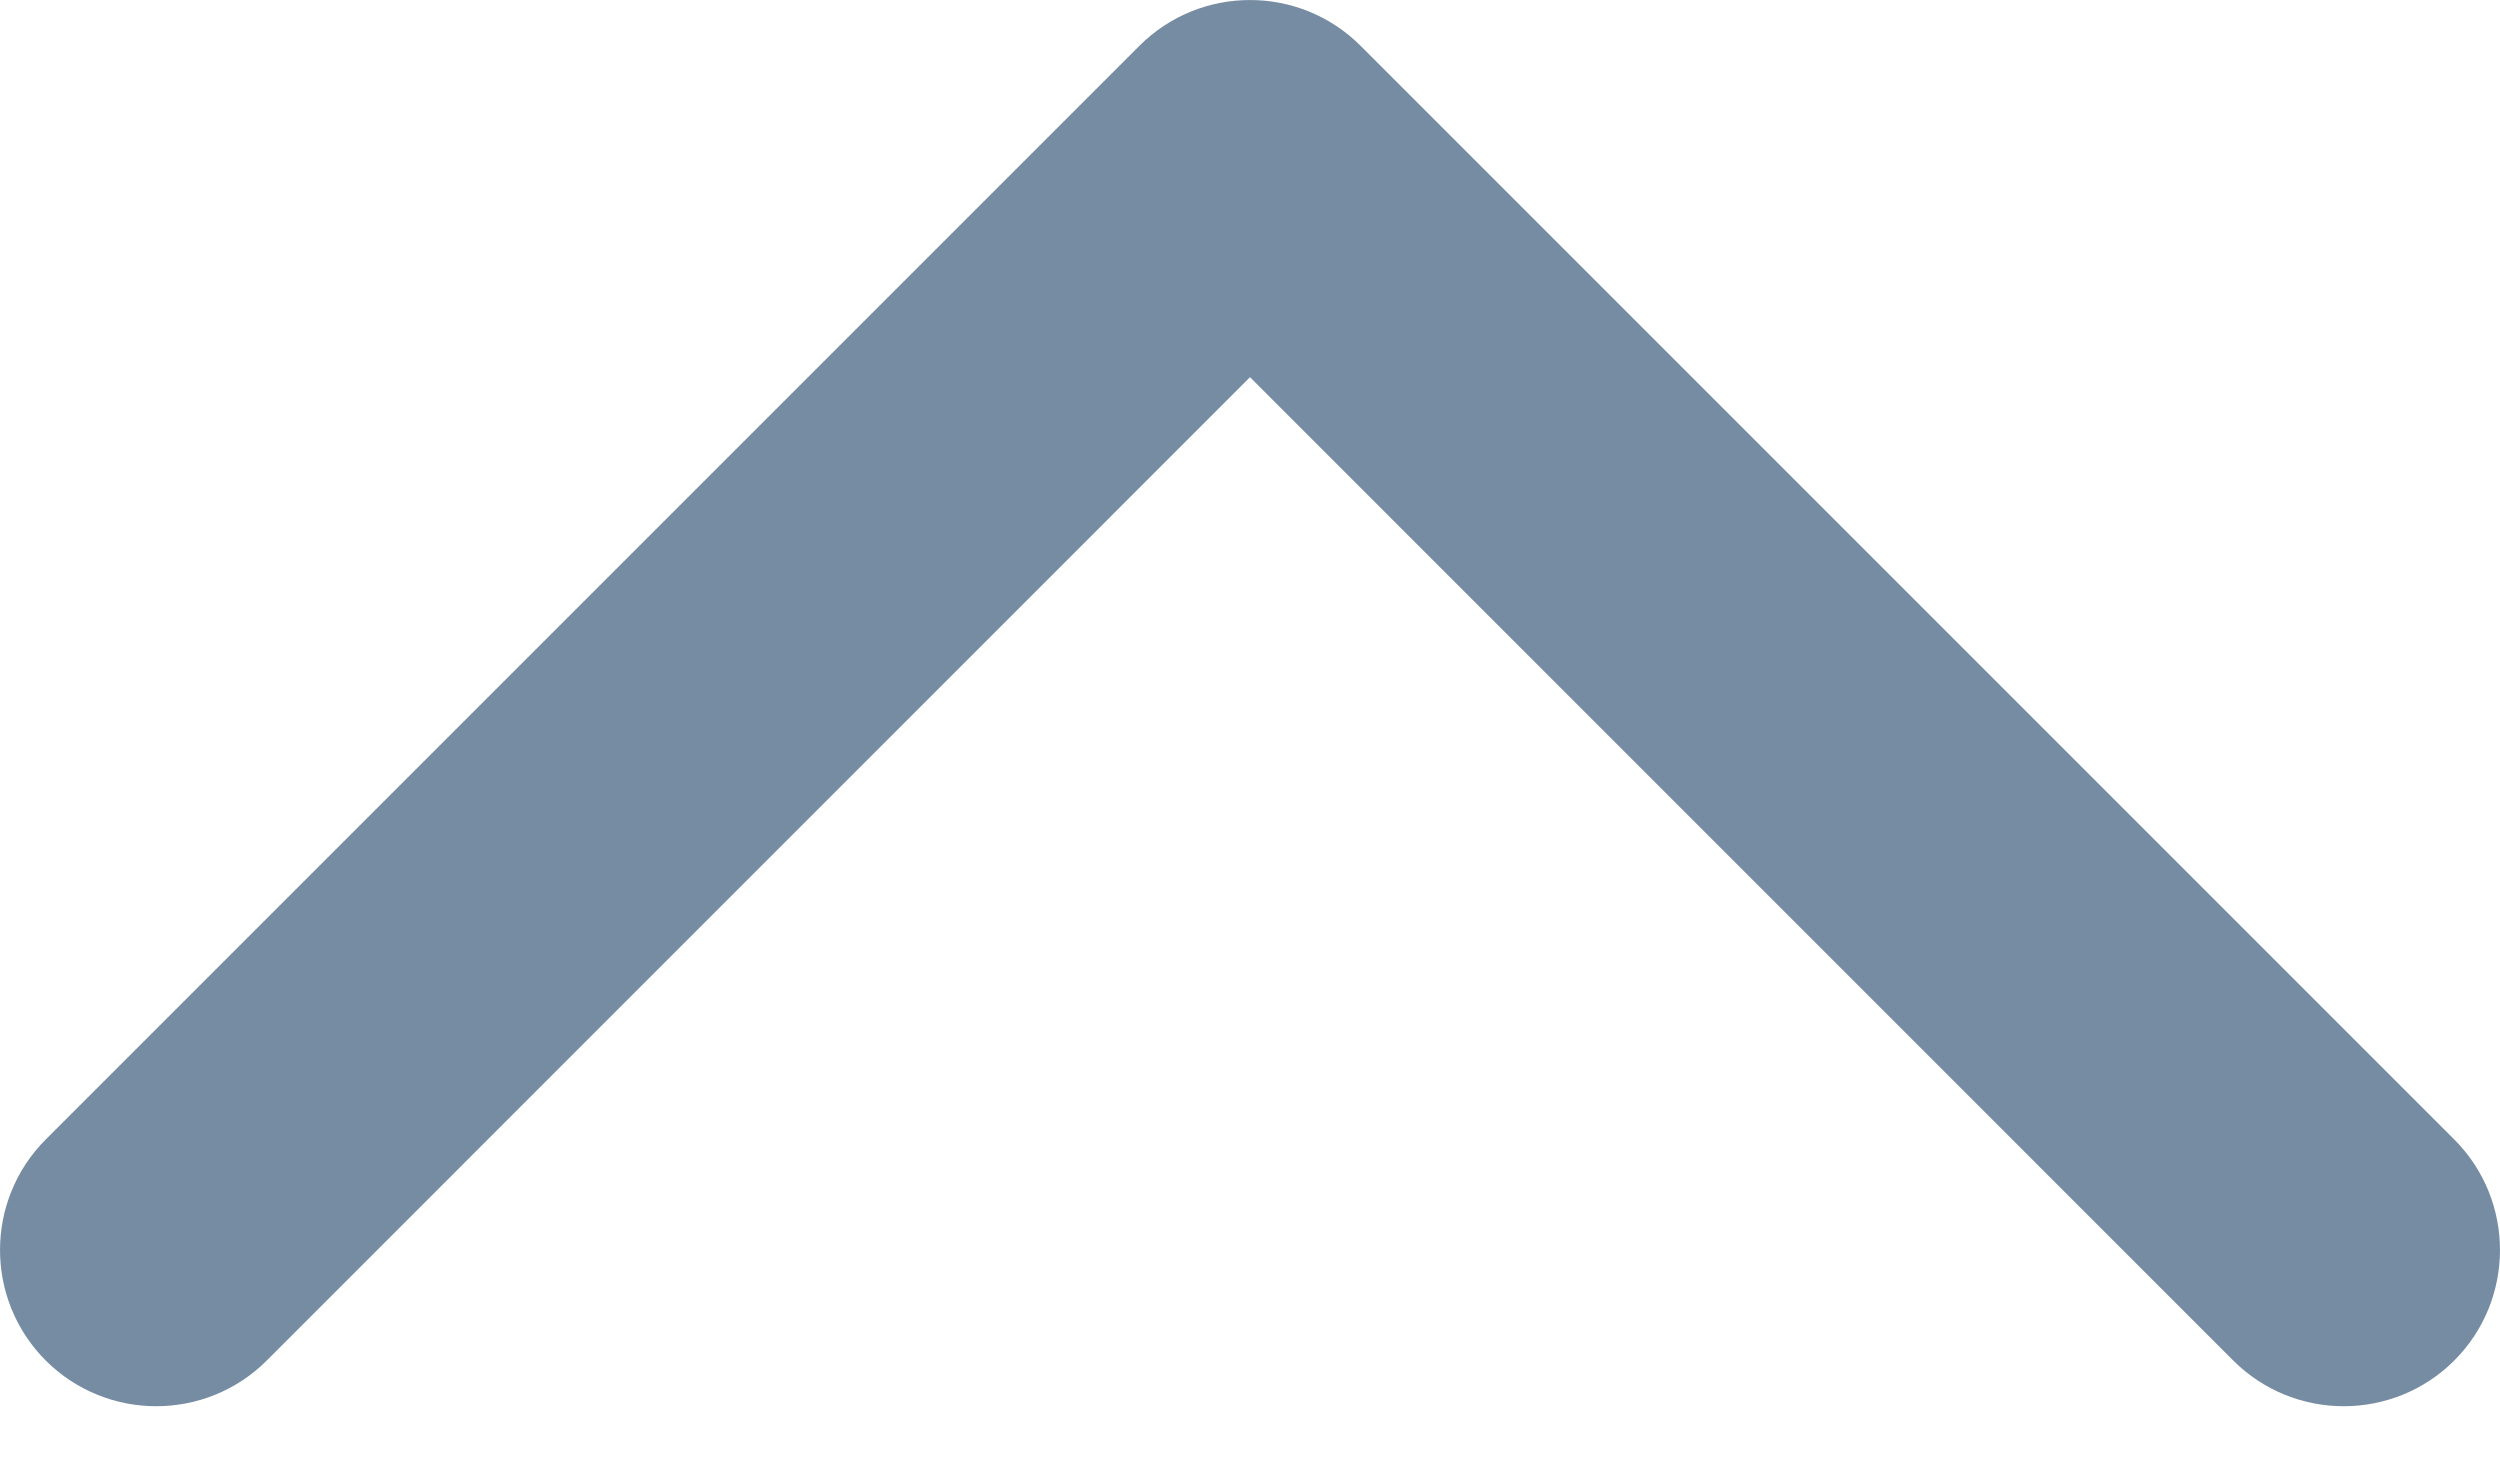
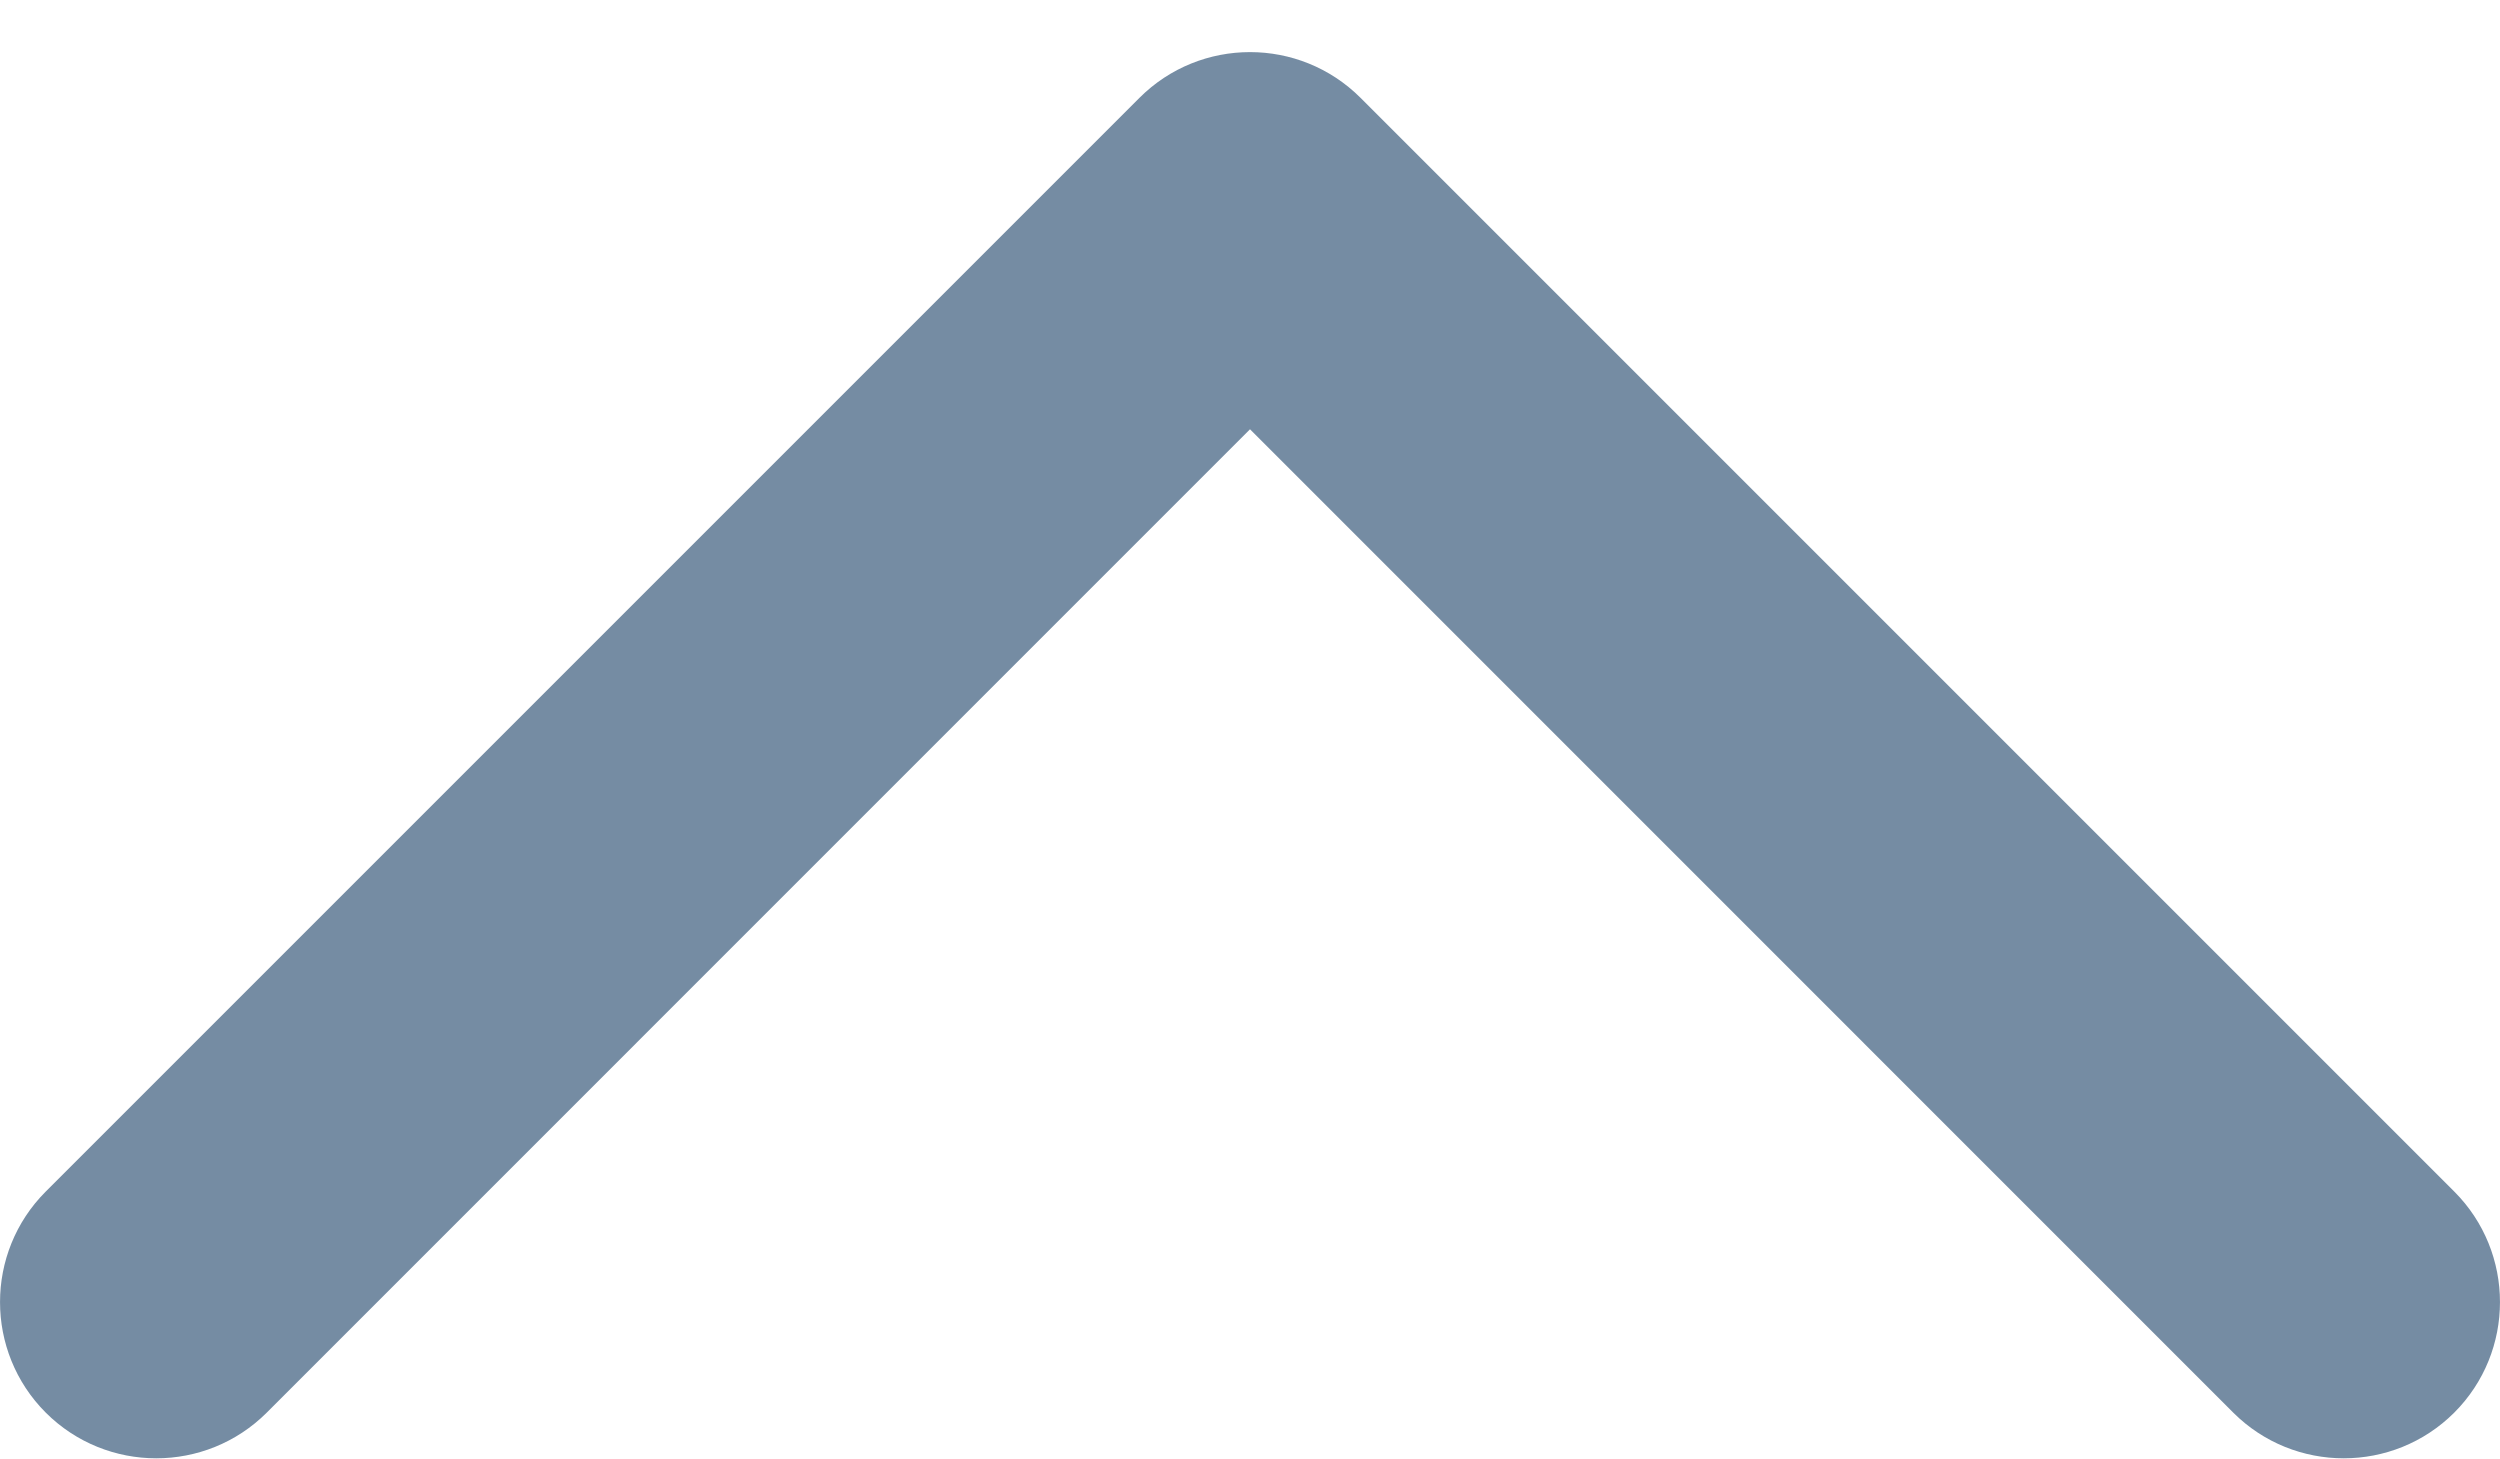
<svg xmlns="http://www.w3.org/2000/svg" id="meteor-icon-kit__solid-chevron-up" viewBox="0 0 24 14" fill="none">
-   <path fill-rule="evenodd" clip-rule="evenodd" d="M12 3.621L2.561 13.061C1.975 13.646 1.025 13.646 0.439 13.061C-0.146 12.475 -0.146 11.525 0.439 10.939L10.939 0.439C11.525 -0.146 12.475 -0.146 13.061 0.439L23.561 10.939C24.146 11.525 24.146 12.475 23.561 13.061C22.975 13.646 22.025 13.646 21.439 13.061L12 3.621z" fill="#758CA3" />
+   <path fill-rule="evenodd" clip-rule="evenodd" d="M12 4.121L2.561 13.561C1.975 14.146 1.025 14.146 0.439 13.561C-0.146 12.975 -0.146 12.025 0.439 11.439L10.939 0.939C11.525 0.354 12.475 0.354 13.061 0.939L23.561 11.439C24.146 12.025 24.146 12.975 23.561 13.561C22.975 14.146 22.025 14.146 21.439 13.561L12 4.121z" fill="#758CA3" />
</svg>
